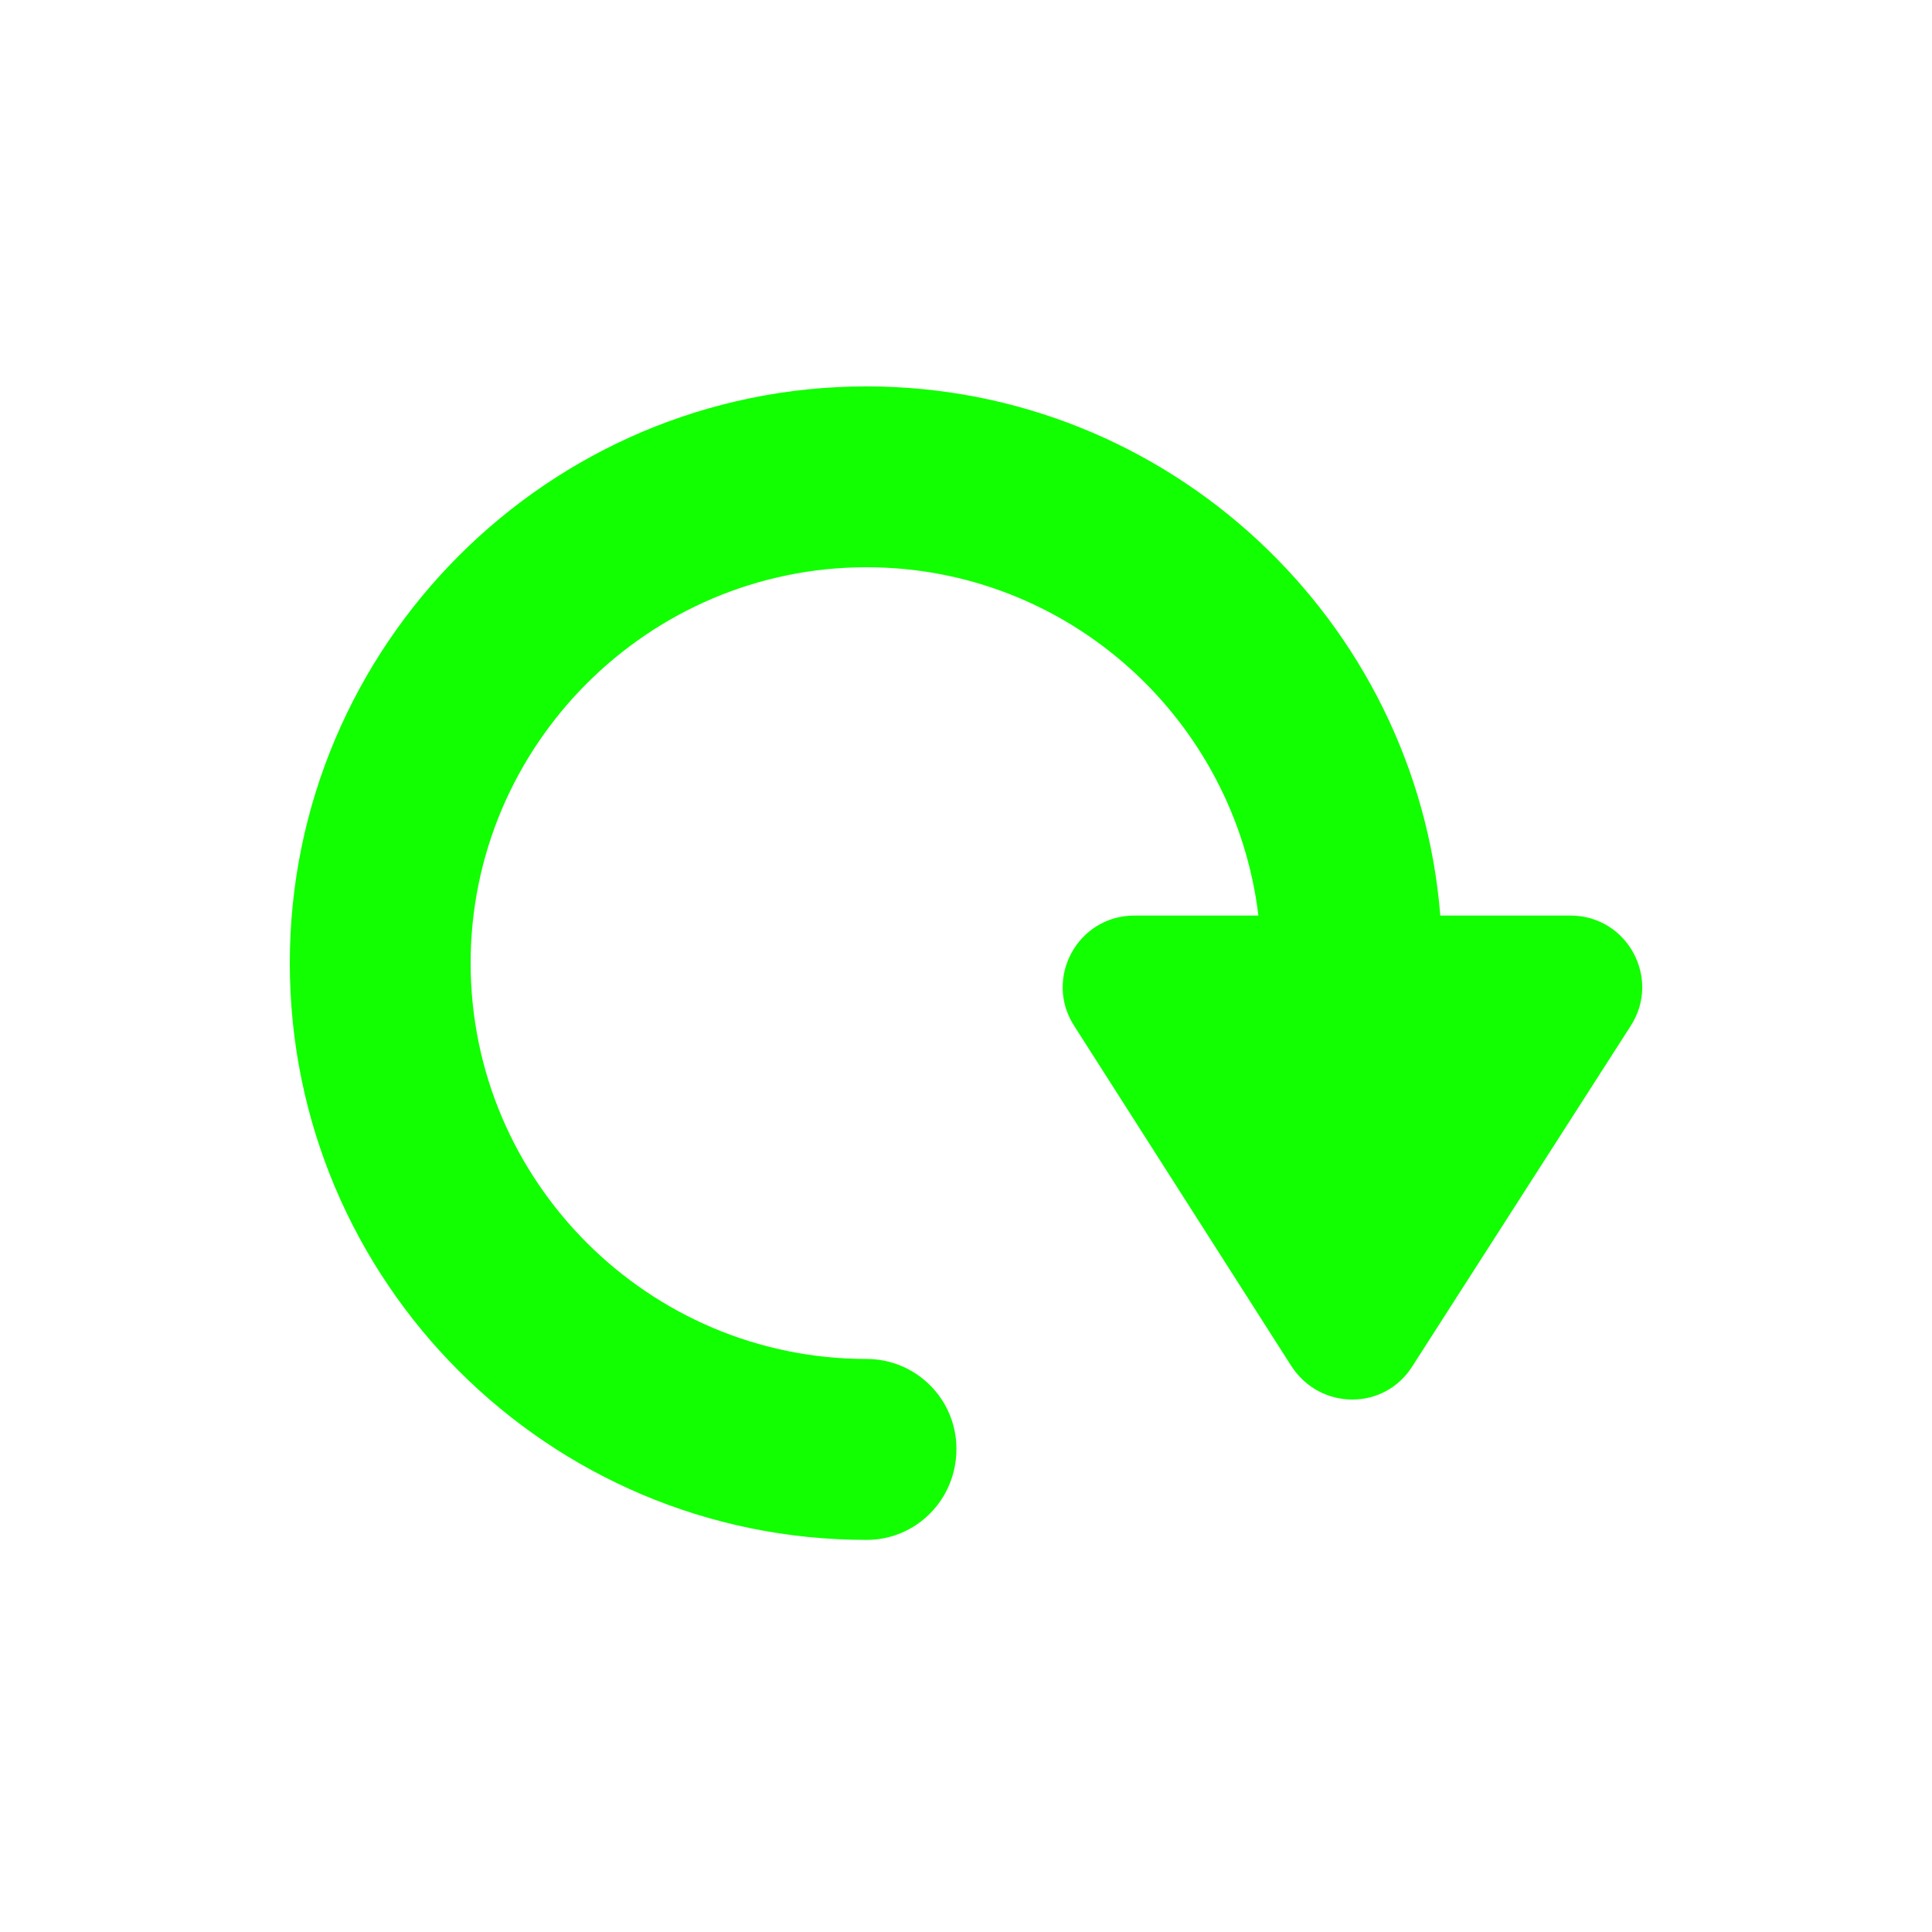
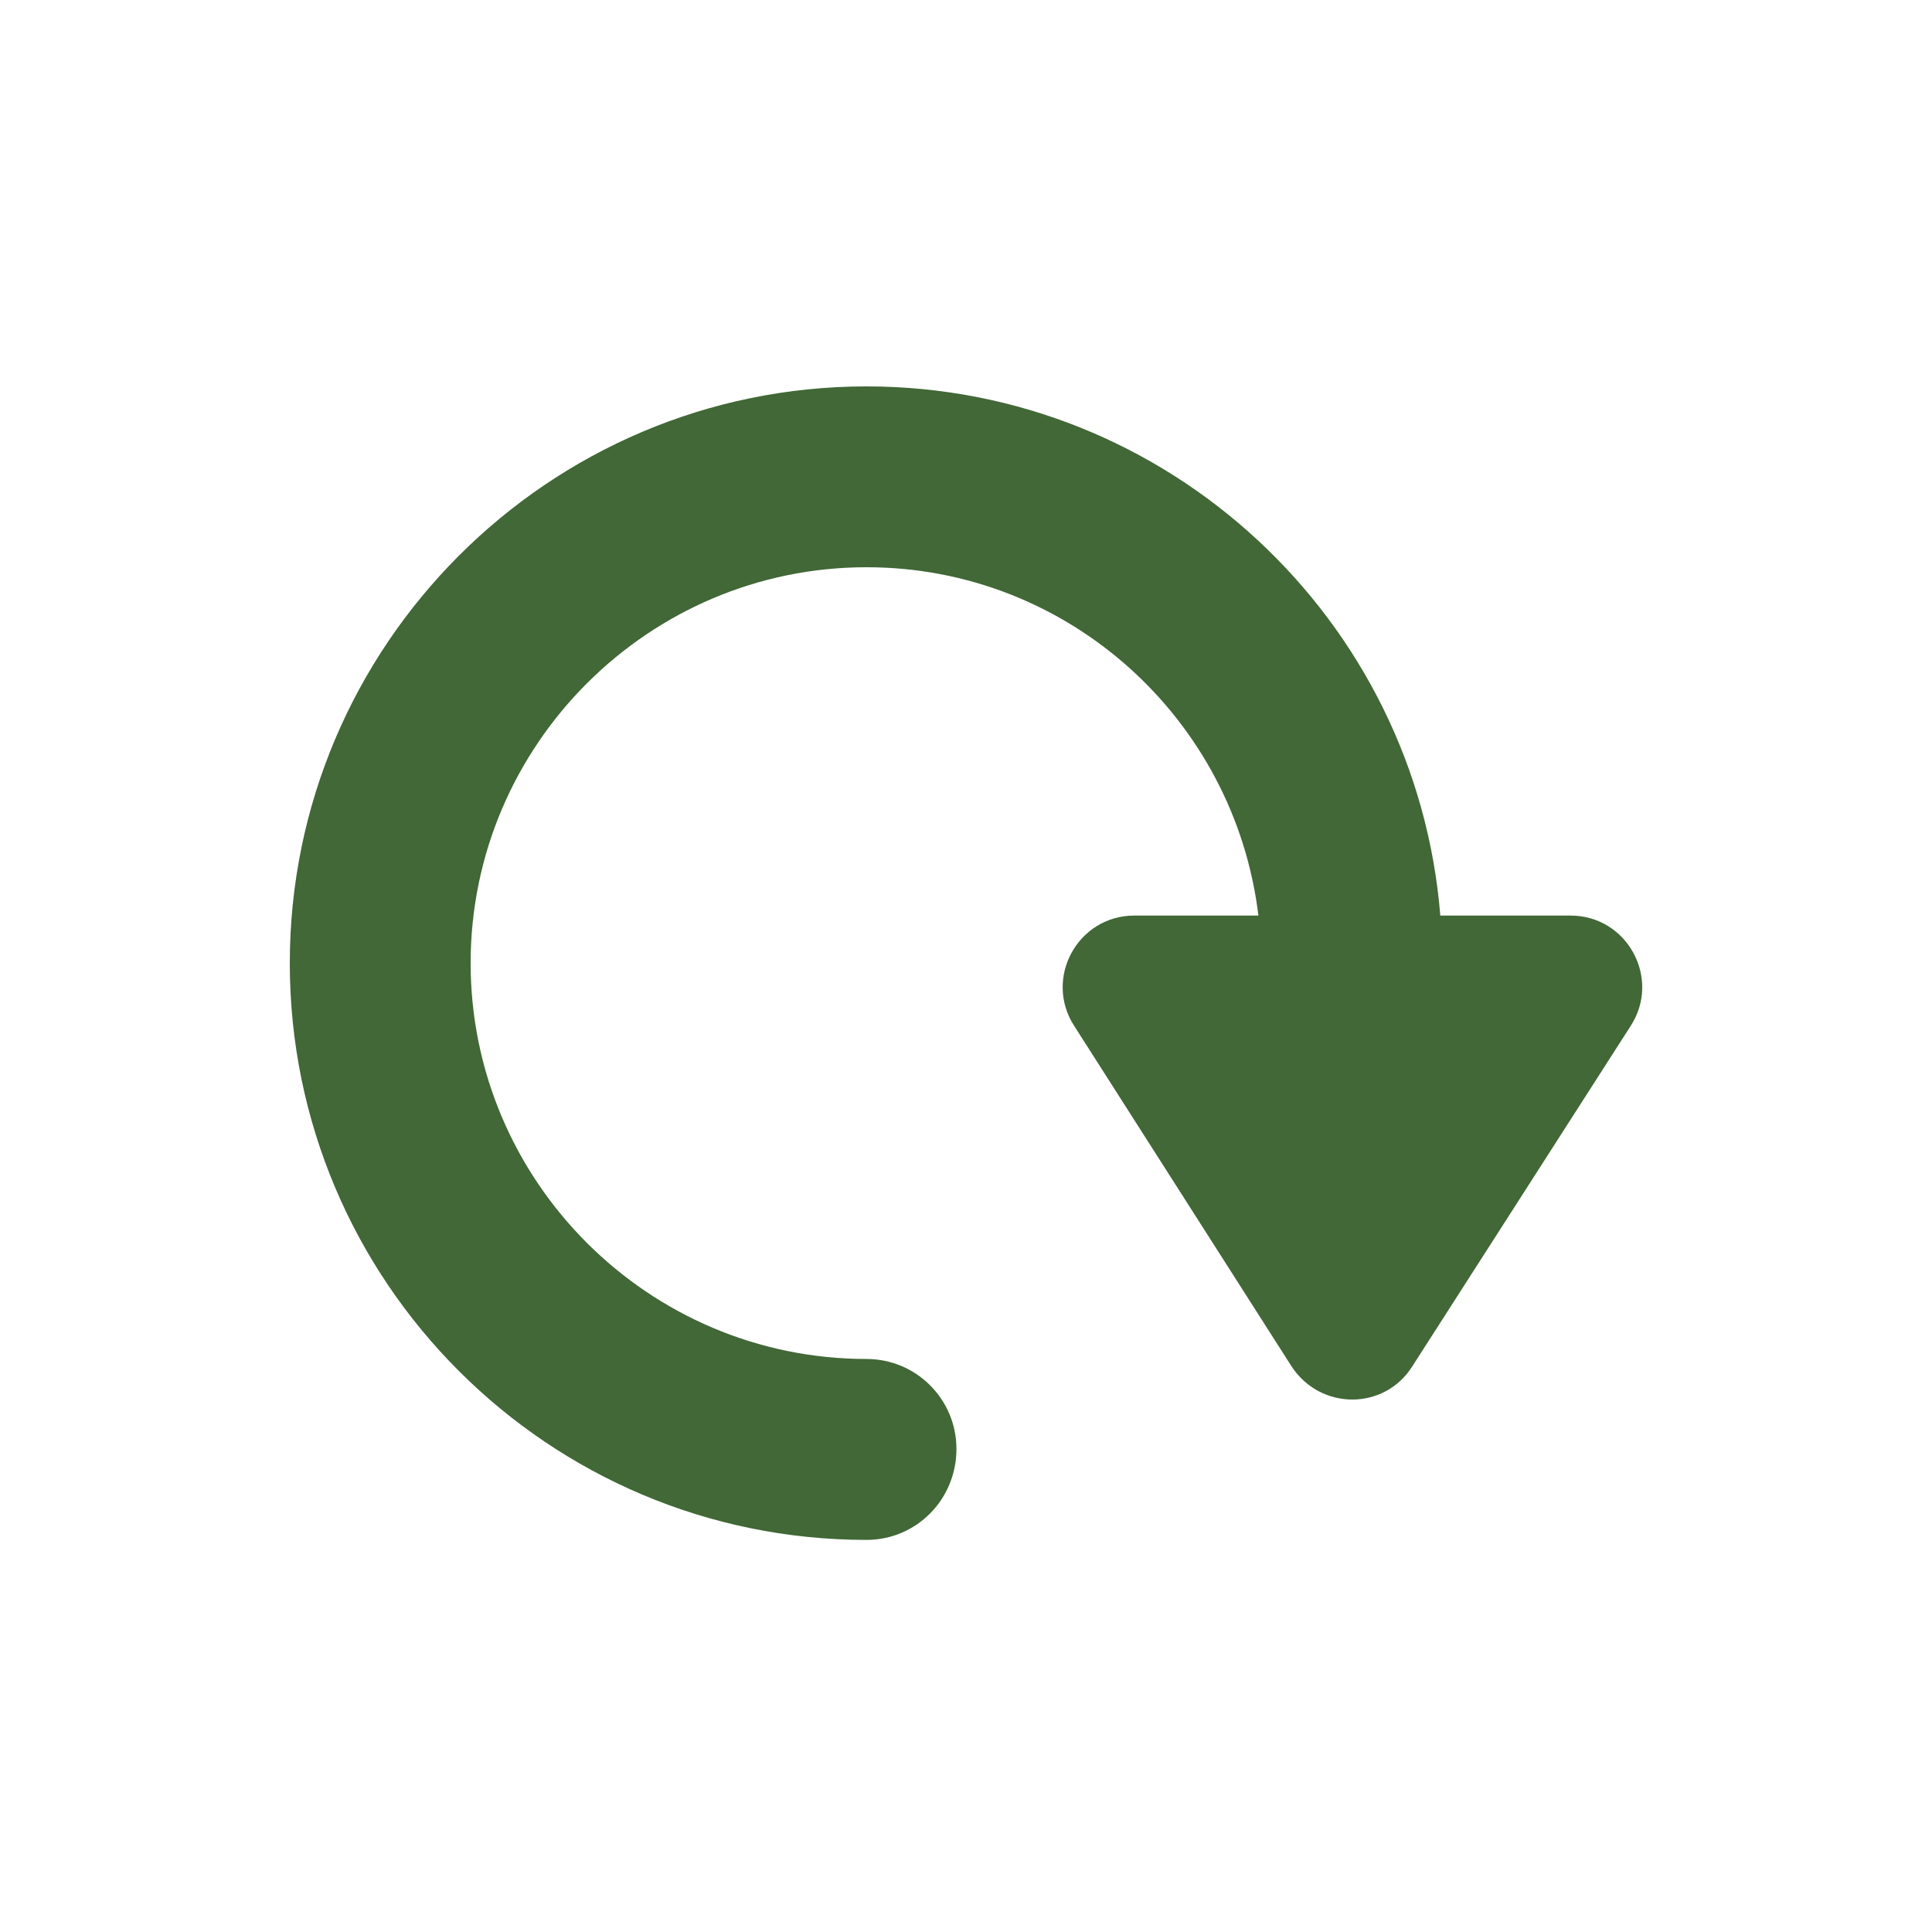
<svg xmlns="http://www.w3.org/2000/svg" width="20" height="20" viewBox="0 0 20 20" fill="none">
  <g>
-     <path d="M13.879 6.623C13.879 6.623 11.621 10.143 11.621 10.143C11.332 10.603 10.669 10.603 10.369 10.143C10.369 10.143 8.122 6.623 8.122 6.623C7.801 6.131 8.154 5.478 8.743 5.478C8.743 5.478 10.027 5.478 10.027 5.478C9.781 3.445 8.058 1.872 5.97 1.872C3.714 1.872 1.872 3.713 1.872 5.97C1.872 8.228 3.714 10.068 5.97 10.068C6.485 10.068 6.901 10.485 6.901 10.999C6.901 11.524 6.485 11.941 5.97 11.941C2.675 11.941 0 9.266 0 5.97C0 2.686 2.675 0 5.97 0C9.095 0 11.664 2.418 11.91 5.478C11.91 5.478 13.258 5.478 13.258 5.478C13.847 5.478 14.2 6.131 13.879 6.623C13.879 6.623 13.879 6.623 13.879 6.623Z" fill="#11FF00" fill-rule="evenodd" transform="translate(3 4)" />
+     <path d="M13.879 6.623C13.879 6.623 11.621 10.143 11.621 10.143C11.332 10.603 10.669 10.603 10.369 10.143C10.369 10.143 8.122 6.623 8.122 6.623C7.801 6.131 8.154 5.478 8.743 5.478C8.743 5.478 10.027 5.478 10.027 5.478C9.781 3.445 8.058 1.872 5.97 1.872C3.714 1.872 1.872 3.713 1.872 5.97C1.872 8.228 3.714 10.068 5.97 10.068C6.485 10.068 6.901 10.485 6.901 10.999C6.901 11.524 6.485 11.941 5.97 11.941C2.675 11.941 0 9.266 0 5.97C0 2.686 2.675 0 5.97 0C9.095 0 11.664 2.418 11.91 5.478C11.91 5.478 13.258 5.478 13.258 5.478C13.847 5.478 14.2 6.131 13.879 6.623C13.879 6.623 13.879 6.623 13.879 6.623Z" fill="#416836" fill-rule="evenodd" transform="translate(3 4)" />
  </g>
</svg>
